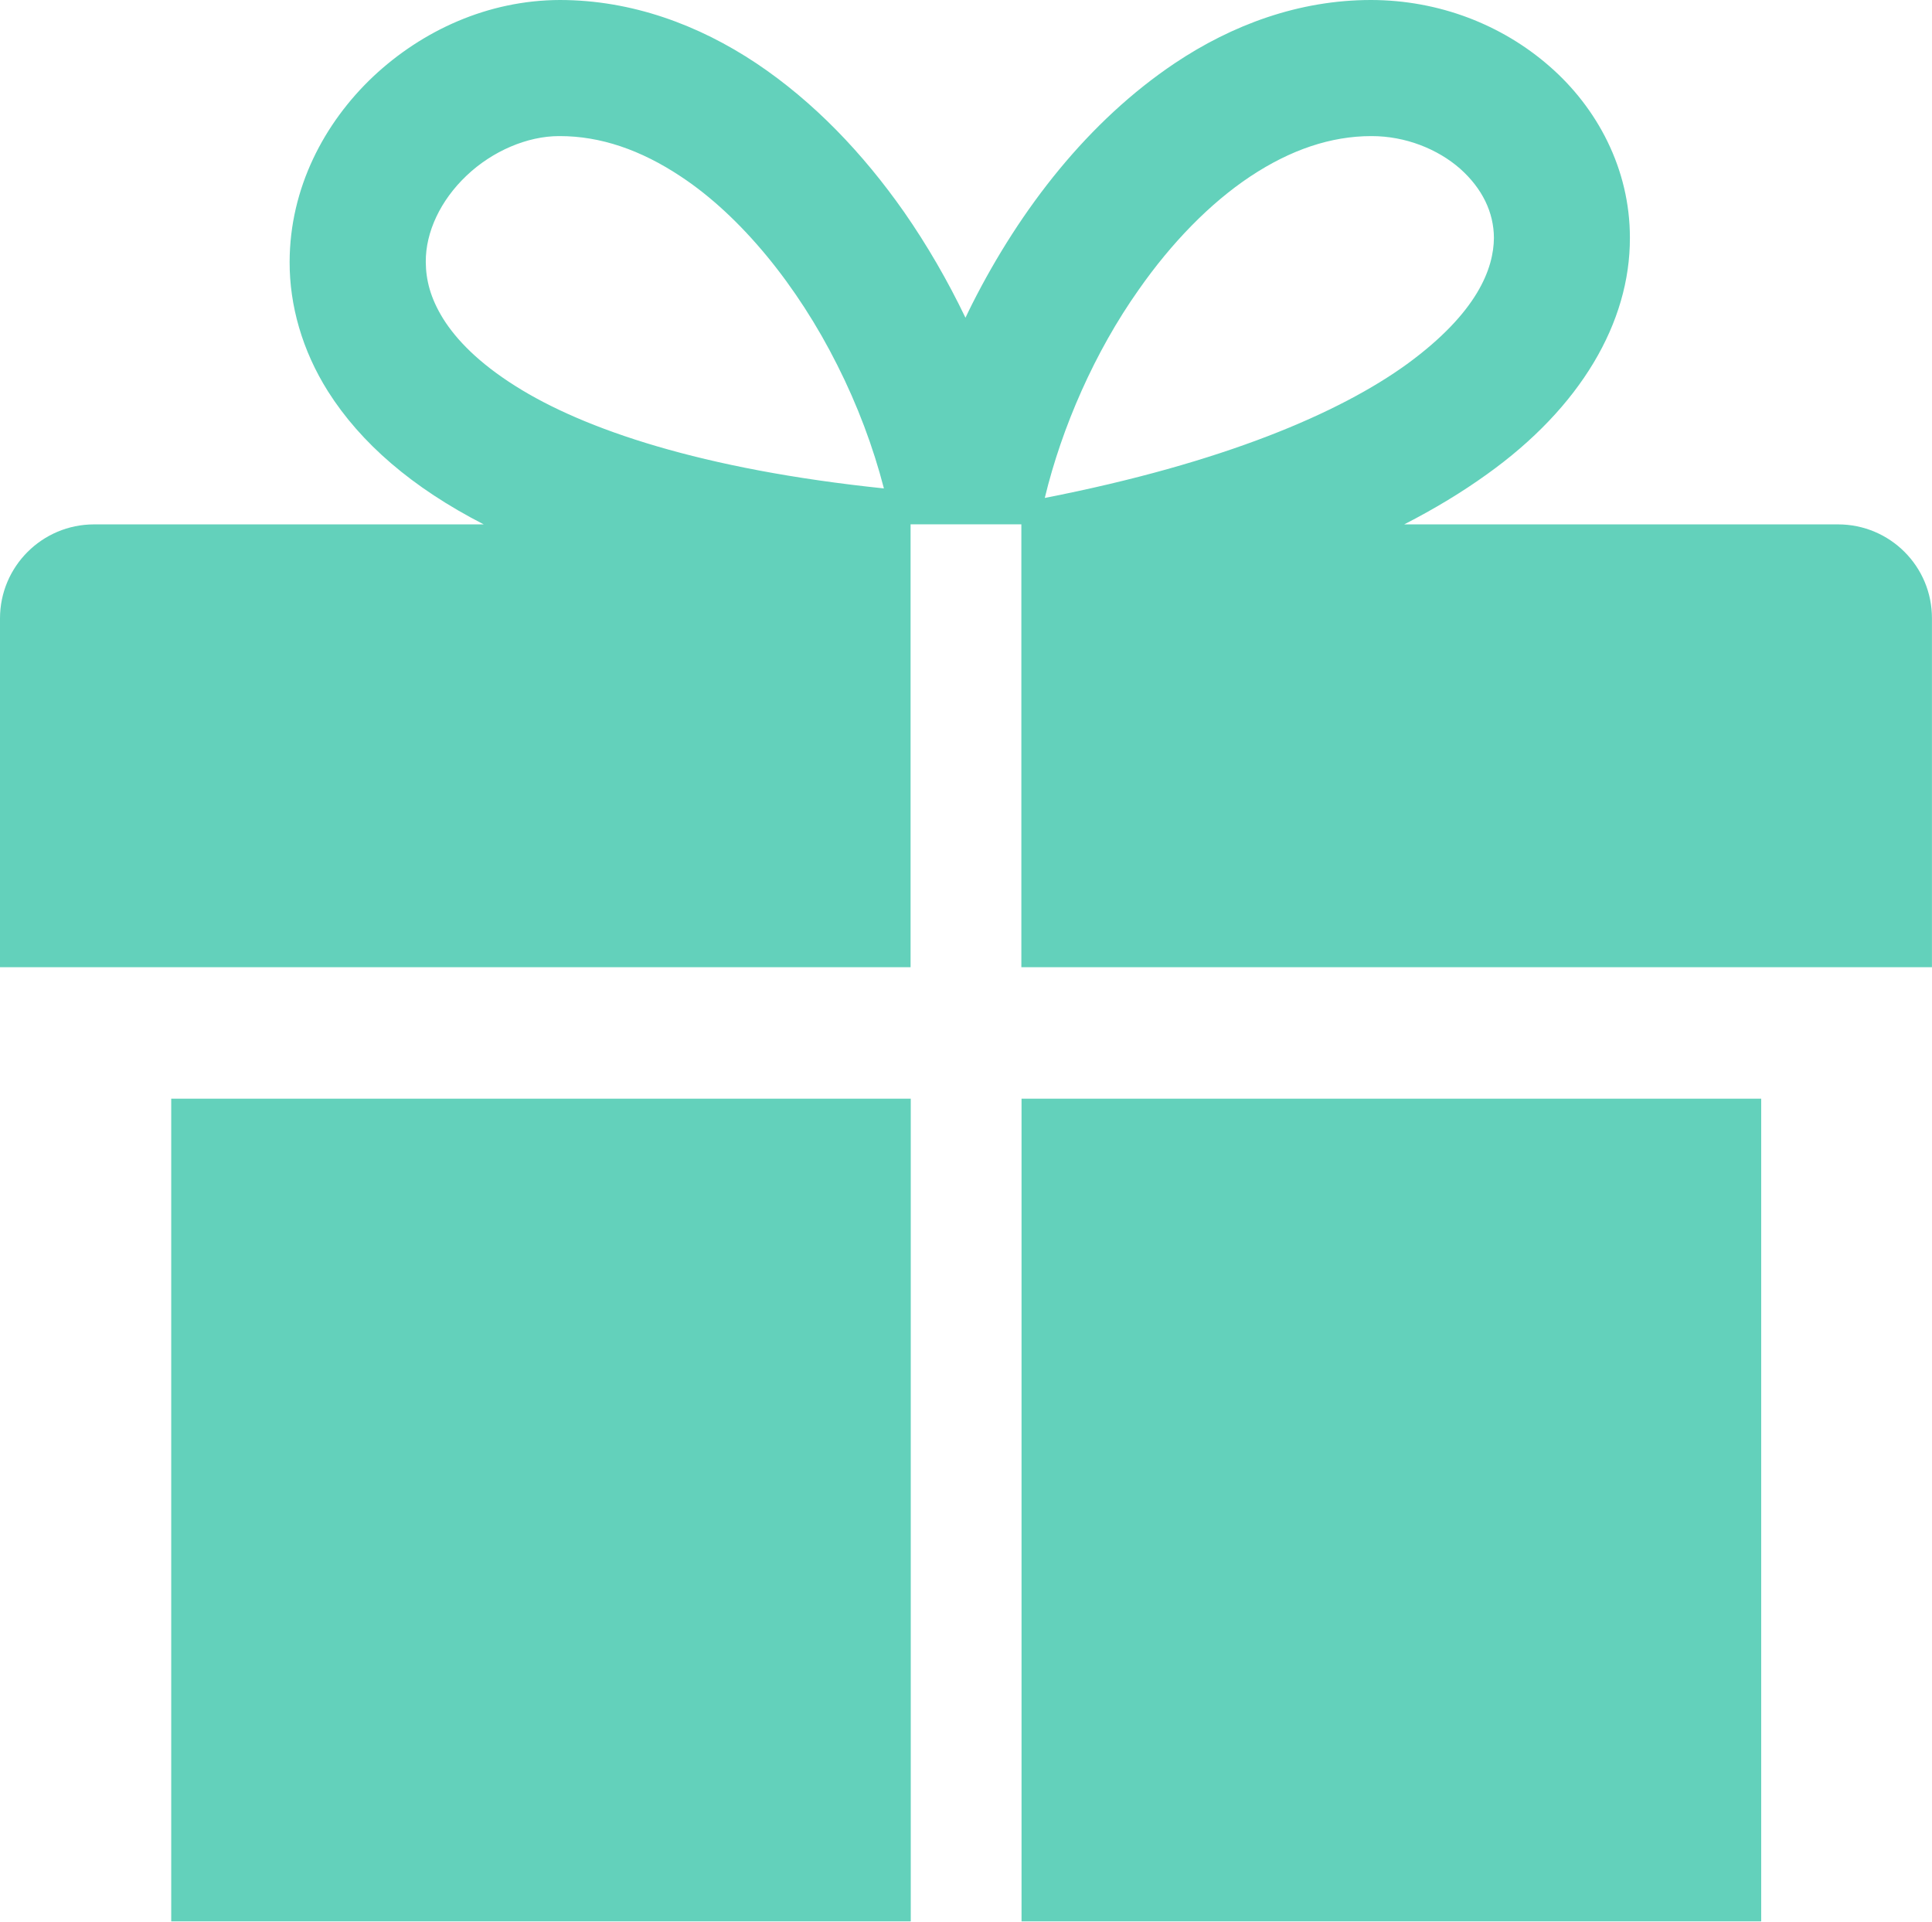
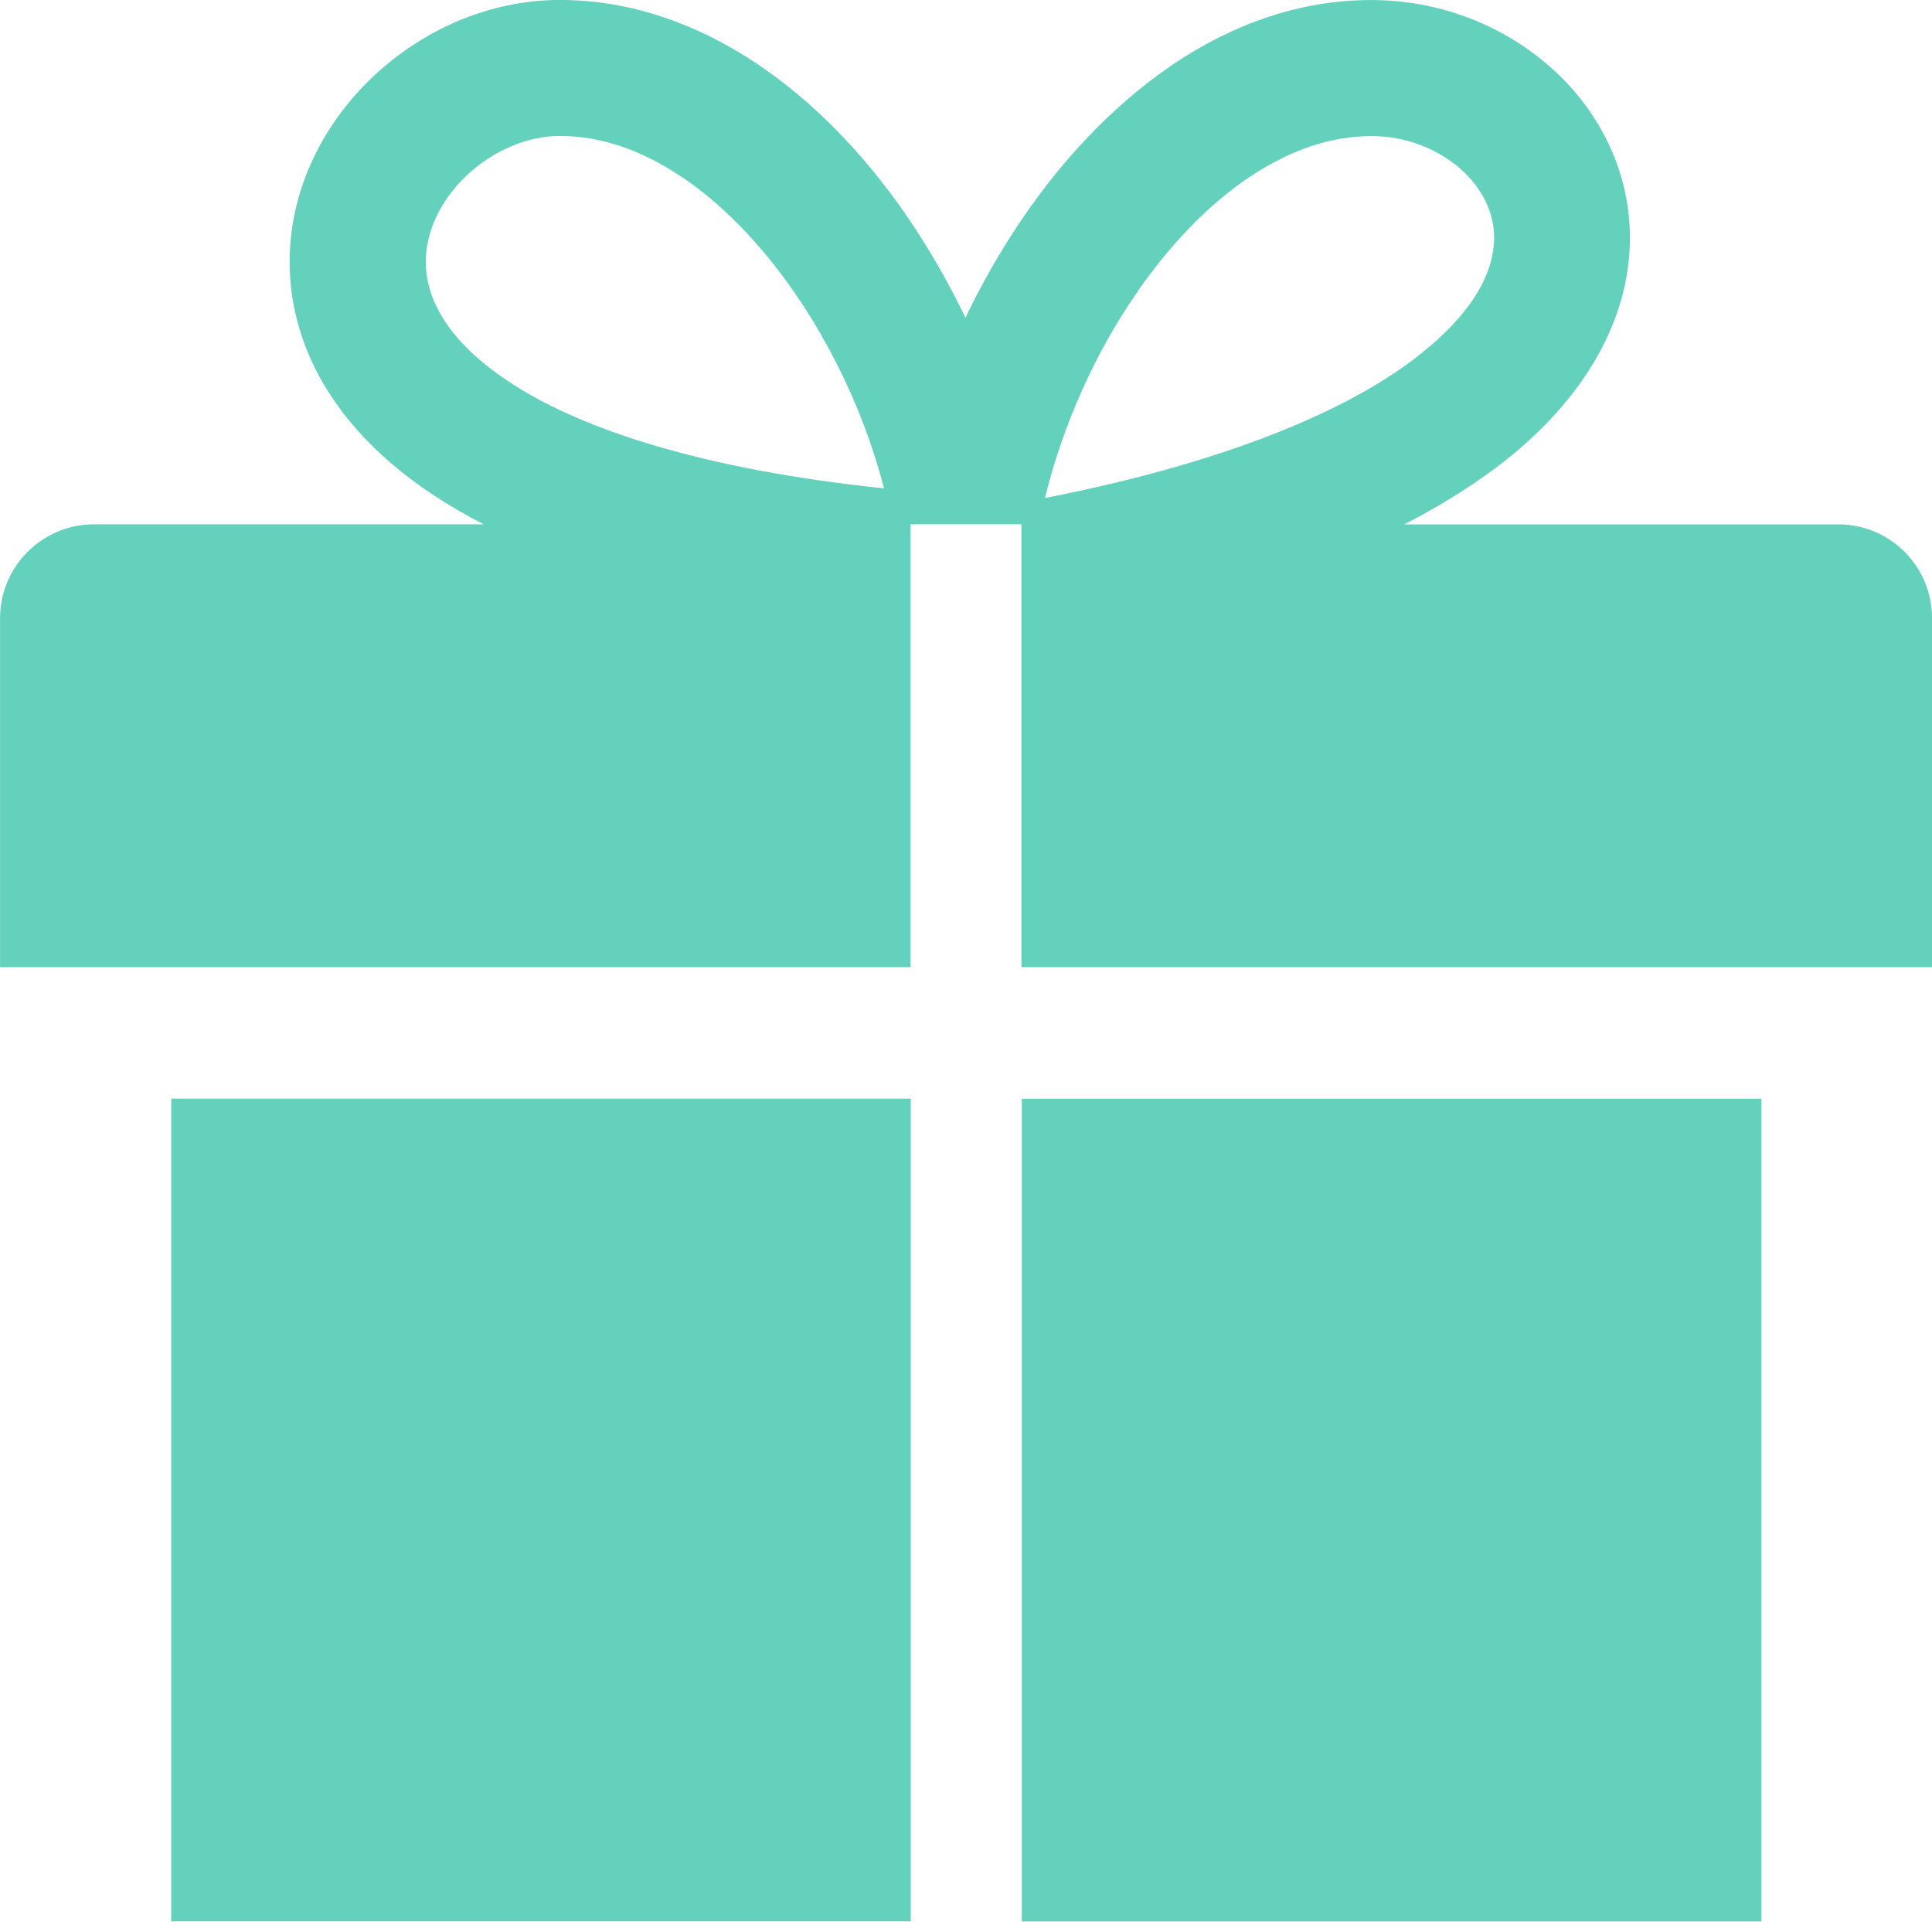
- <svg xmlns="http://www.w3.org/2000/svg" version="1.1" id="Layer_1" x="0px" y="0px" width="32.666px" height="32.486px" viewBox="239.665 239.757 32.666 32.486" enable-background="new 239.665 239.757 32.666 32.486" xml:space="preserve">
-   <path fill="#63d1bb" d="M242.56,272.243h12.504v-13.91H242.56V272.243z M270.742,248.623h-7.335 c0.521-0.267,0.984-0.549,1.396-0.845c1.588-1.133,2.424-2.57,2.42-3.999c0.002-1.169-0.556-2.202-1.359-2.901 c-0.805-0.704-1.869-1.119-3.016-1.121c-1.22-0.001-2.352,0.421-3.32,1.069c-1.459,0.979-2.606,2.451-3.424,4.067 c-0.039,0.079-0.078,0.157-0.115,0.236c-0.299-0.623-0.647-1.226-1.041-1.792c-0.691-0.985-1.523-1.86-2.497-2.511 c-0.97-0.646-2.103-1.069-3.322-1.069c-1.213,0.004-2.323,0.514-3.155,1.295c-0.828,0.783-1.41,1.885-1.412,3.135 c-0.002,0.73,0.211,1.494,0.649,2.188c0.552,0.872,1.424,1.628,2.633,2.248h-6.588c-0.878,0-1.591,0.712-1.591,1.59v5.897h15.396 v-7.488h1.873v7.488h15.396v-5.897C272.333,249.334,271.621,248.623,270.742,248.623 M248.38,246.284 c-0.622-0.391-1-0.785-1.22-1.135c-0.22-0.354-0.294-0.662-0.296-0.963c-0.004-0.504,0.248-1.042,0.691-1.461 c0.437-0.415,1.028-0.667,1.562-0.667h0.013c0.685,0,1.366,0.231,2.046,0.683c1.018,0.671,1.975,1.85,2.645,3.187 c0.342,0.676,0.609,1.39,0.789,2.087C251.528,247.694,249.532,247.013,248.38,246.284 M258.917,244.657 c0.557-0.797,1.21-1.466,1.887-1.916c0.68-0.451,1.362-0.683,2.047-0.683h0.006c0.574,0,1.117,0.22,1.494,0.55 c0.377,0.336,0.571,0.739,0.573,1.171c-0.004,0.512-0.272,1.259-1.467,2.132c-1.138,0.825-3.101,1.673-6.127,2.265 C257.62,246.974,258.177,245.704,258.917,244.657 M256.937,272.243h12.506v-13.91h-12.506V272.243z" />
+ <svg xmlns="http://www.w3.org/2000/svg" width="32.666" height="32.486" viewBox="239.665 239.757 32.666 32.486">
+   <path fill="#63d1bb" d="M242.56 272.243h12.504v-13.91H242.56v13.91zm28.182-23.62h-7.335c.52-.267.984-.55 1.396-.845 1.588-1.133 2.424-2.57 2.42-4 .002-1.168-.556-2.2-1.36-2.9-.804-.704-1.868-1.12-3.015-1.12-1.22-.002-2.352.42-3.32 1.068-1.46.98-2.606 2.45-3.424 4.067-.04.08-.078.157-.115.236-.3-.624-.648-1.227-1.042-1.793-.69-.985-1.523-1.86-2.497-2.51-.97-.647-2.102-1.07-3.32-1.07-1.214.004-2.324.514-3.156 1.295-.828.783-1.41 1.885-1.412 3.135-.002.73.21 1.494.65 2.188.55.872 1.423 1.628 2.632 2.248h-6.588c-.878 0-1.59.712-1.59 1.59v5.897h15.395v-7.488h1.874v7.488h15.396v-5.897c.003-.88-.71-1.59-1.588-1.59m-22.362-2.34c-.622-.39-1-.784-1.22-1.134-.22-.355-.294-.663-.296-.964-.004-.504.248-1.042.69-1.46.438-.416 1.03-.668 1.563-.668h.013c.685 0 1.366.23 2.046.683 1.018.672 1.975 1.85 2.645 3.188.343.676.61 1.39.79 2.087-3.082-.32-5.078-1.002-6.23-1.73m10.537-1.628c.557-.797 1.21-1.466 1.887-1.916.68-.45 1.362-.682 2.047-.682h.007c.574 0 1.117.22 1.494.55.378.336.572.74.574 1.17-.004.513-.272 1.26-1.467 2.133-1.138.826-3.1 1.674-6.127 2.266.29-1.202.847-2.472 1.587-3.52m-1.98 27.587h12.506v-13.91h-12.506v13.91z" />
</svg>
